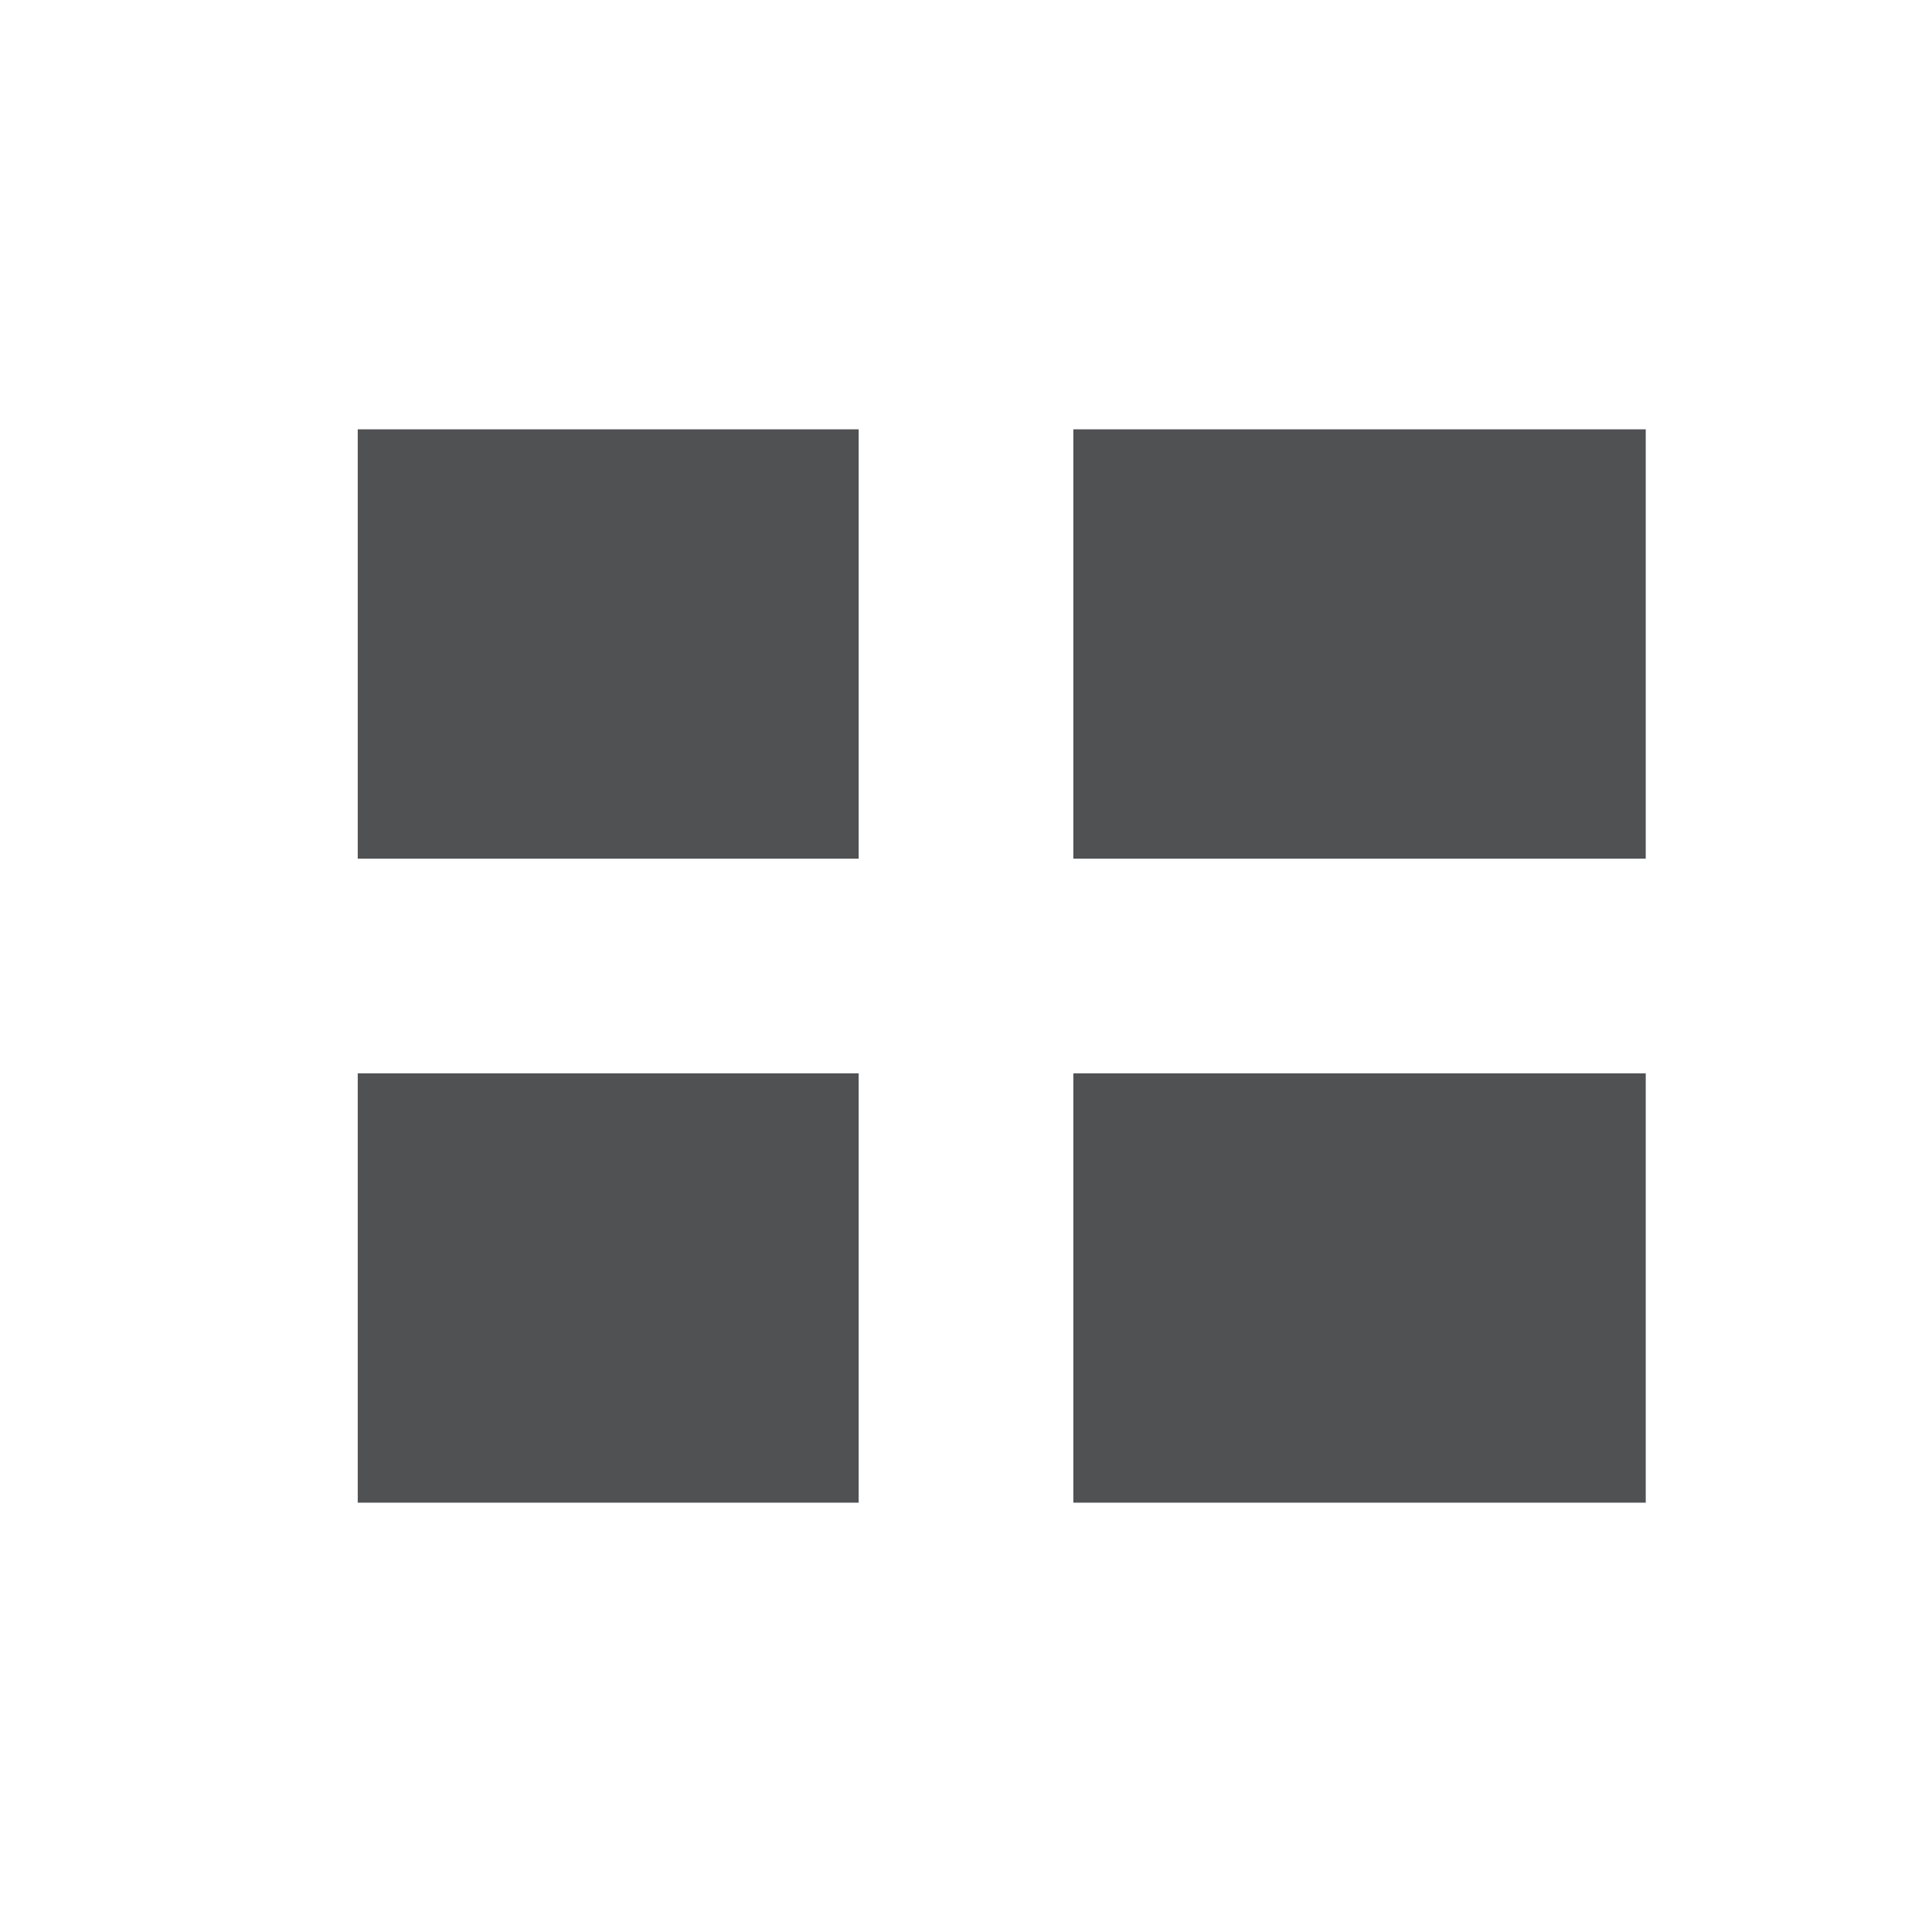
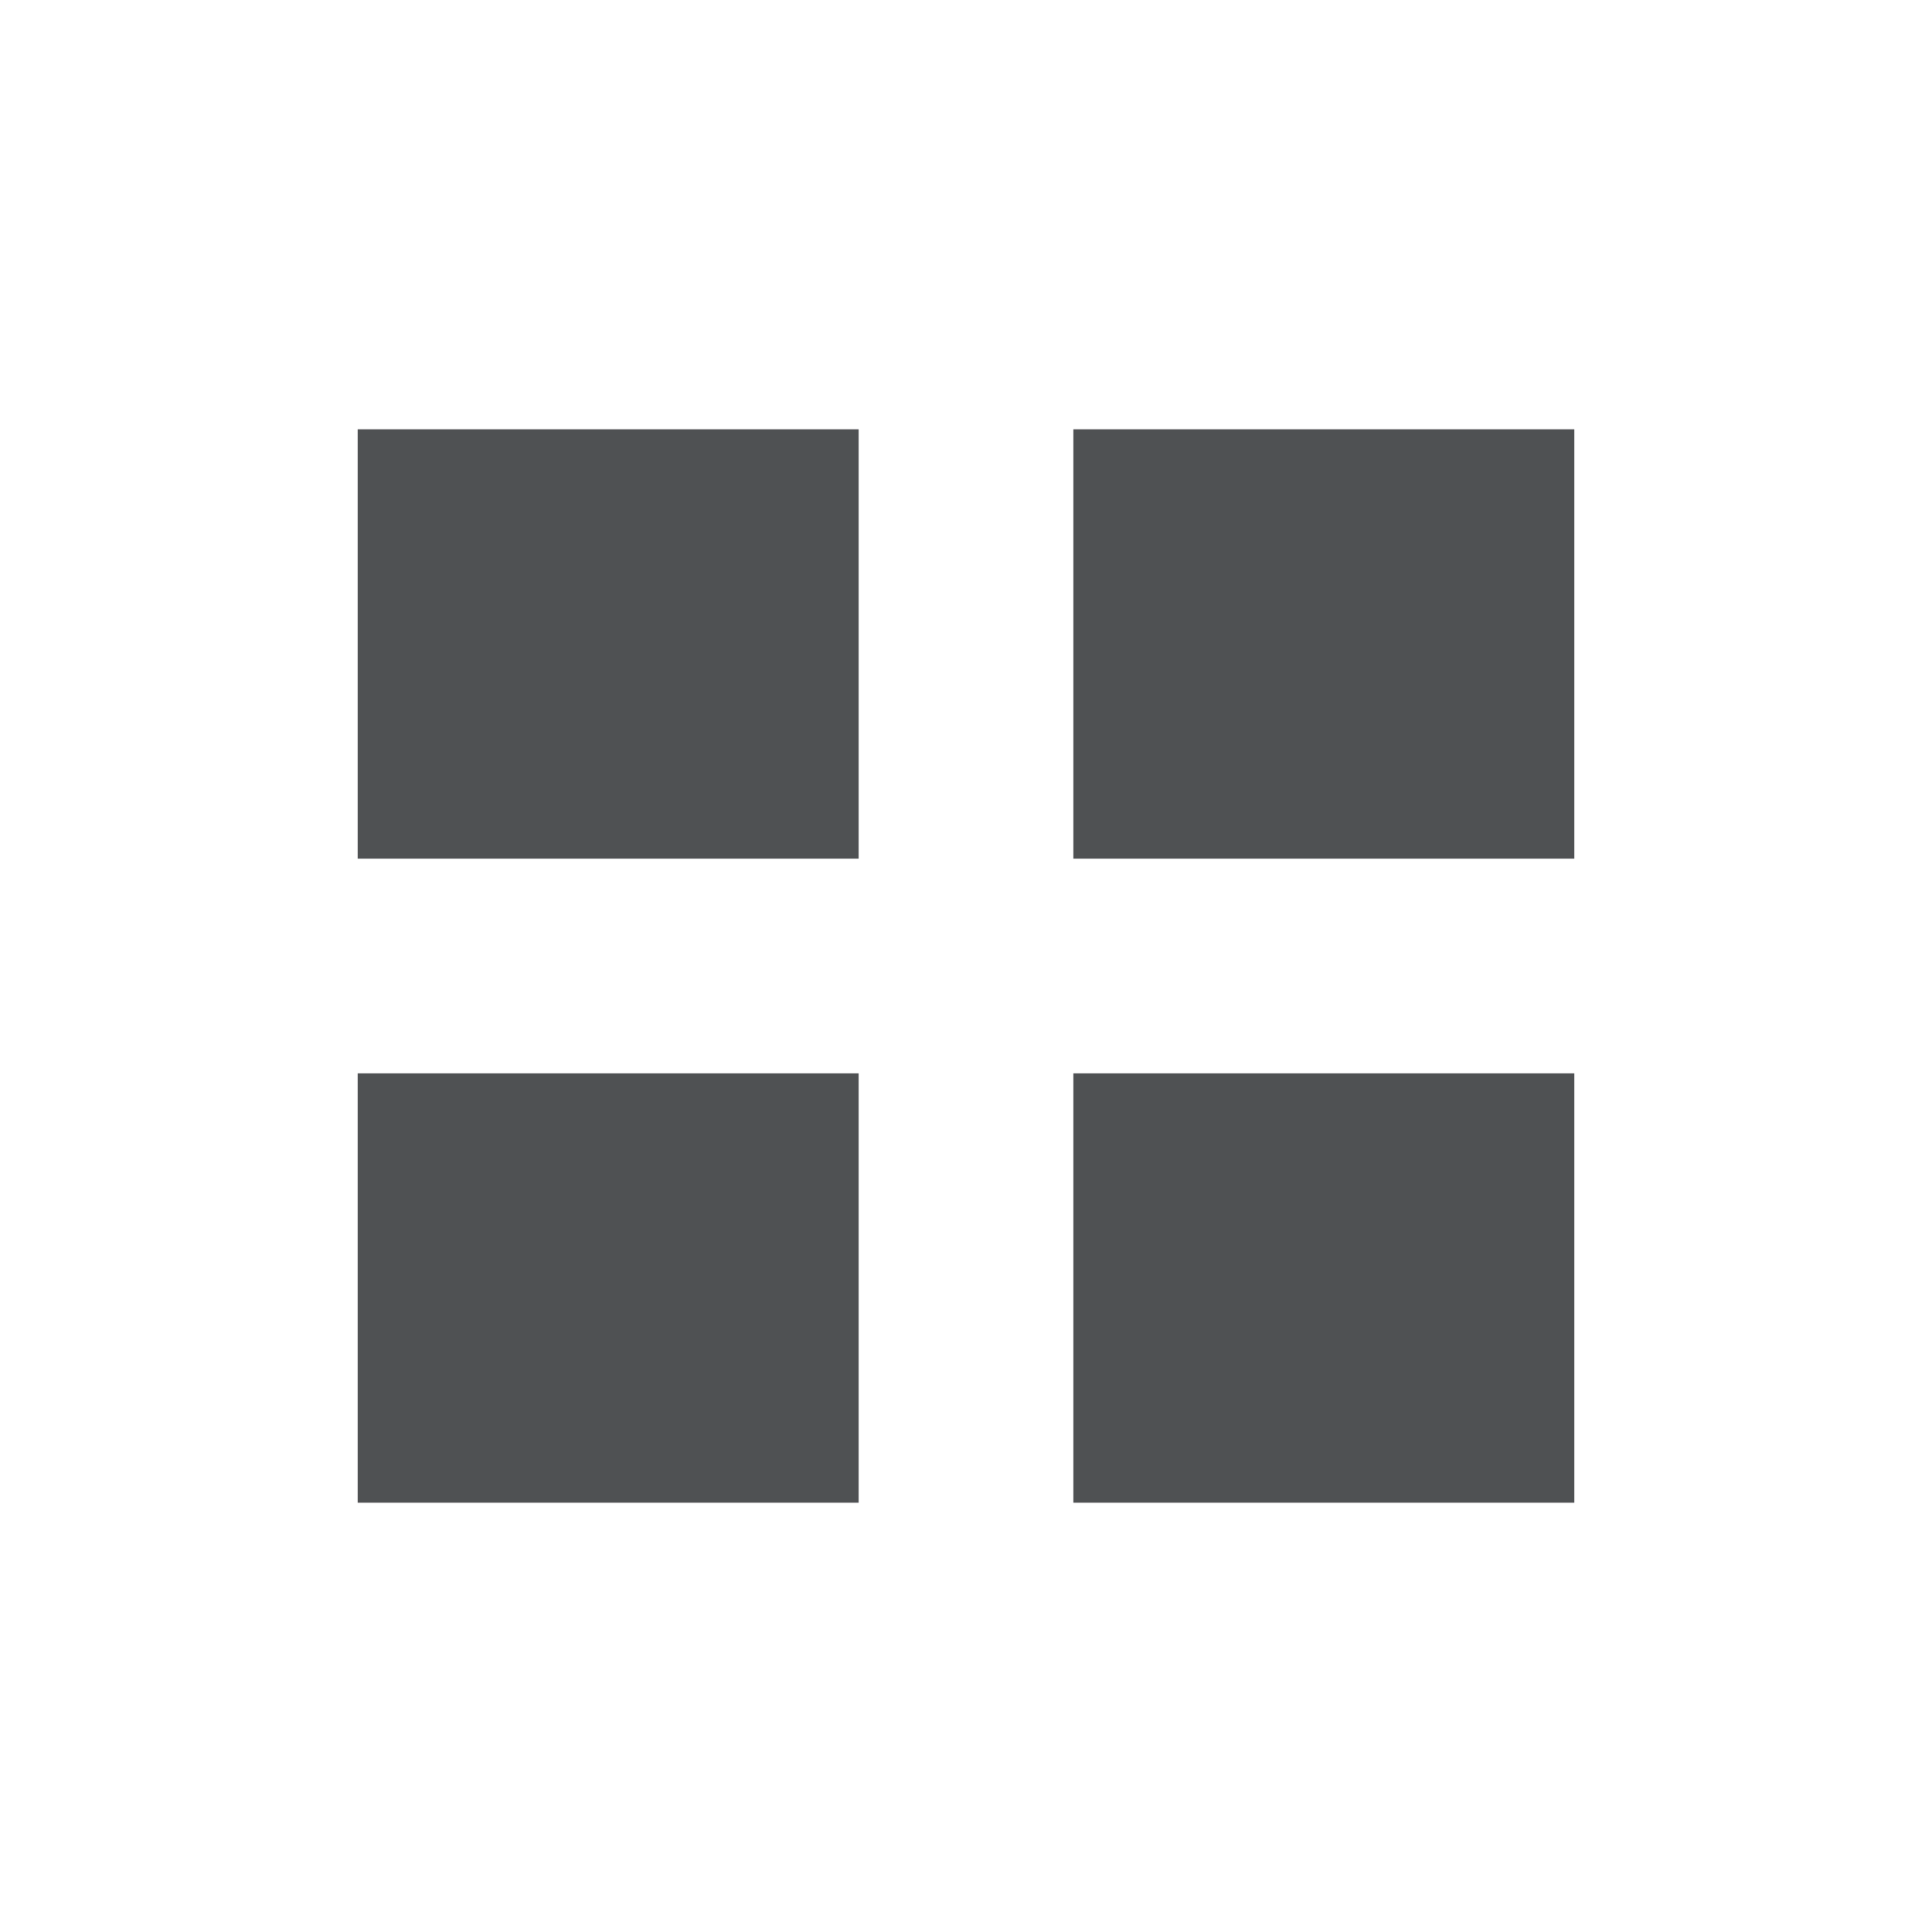
<svg xmlns="http://www.w3.org/2000/svg" baseProfile="tiny" height="4.763mm" version="1.2" viewBox="0 0 27 27" width="4.763mm">
  <style id="current-color-scheme" type="text/css">.ColorScheme-Text {color:#232629;}</style>
  <defs />
  <g fill="none" fill-rule="evenodd" stroke="black" stroke-linecap="square" stroke-linejoin="bevel" stroke-width="1">
    <g class="ColorScheme-Text" fill="currentColor" fill-opacity="0.8" font-family="Noto Sans" font-size="20" font-style="normal" font-weight="400" stroke="none" transform="matrix(1.5,0,0,1.5,0,0)">
      <path d="M3.333,4 L8,4 L8,8 L3.333,8 L3.333,4 Z " fill-rule="evenodd" vector-effect="none" />
-       <path d="M10,4 L15.333,4 L15.333,8 L10,8 L10,4 Z " fill-rule="evenodd" vector-effect="none" />
-       <path d="M10,10 L15.333,10 L15.333,14 L10,14 L10,10 Z " fill-rule="evenodd" vector-effect="none" />
+     </g>
+     <g class="ColorScheme-Text" fill="currentColor" fill-opacity="0.8" font-family="Noto Sans" font-size="20" font-style="normal" font-weight="400" stroke="none" transform="matrix(1.5,0,0,1.5,0,0)">
+       <path d="M10,4 L14.667,4 L14.667,8 L10,8 L10,4 Z " fill-rule="evenodd" vector-effect="none" />
+     </g>
+     <g class="ColorScheme-Text" fill="currentColor" fill-opacity="0.8" font-family="Noto Sans" font-size="20" font-style="normal" font-weight="400" stroke="none" transform="matrix(1.5,0,0,1.5,0,0)">
      <path d="M3.333,10 L8,10 L8,14 L3.333,14 L3.333,10 Z " fill-rule="evenodd" vector-effect="none" />
+     </g>
+     <g class="ColorScheme-Text" fill="currentColor" fill-opacity="0.8" font-family="Noto Sans" font-size="20" font-style="normal" font-weight="400" stroke="none" transform="matrix(1.5,0,0,1.5,0,0)">
+       <path d="M10,10 L14.667,10 L14.667,14 L10,14 L10,10 Z " fill-rule="evenodd" vector-effect="none" />
    </g>
  </g>
</svg>
